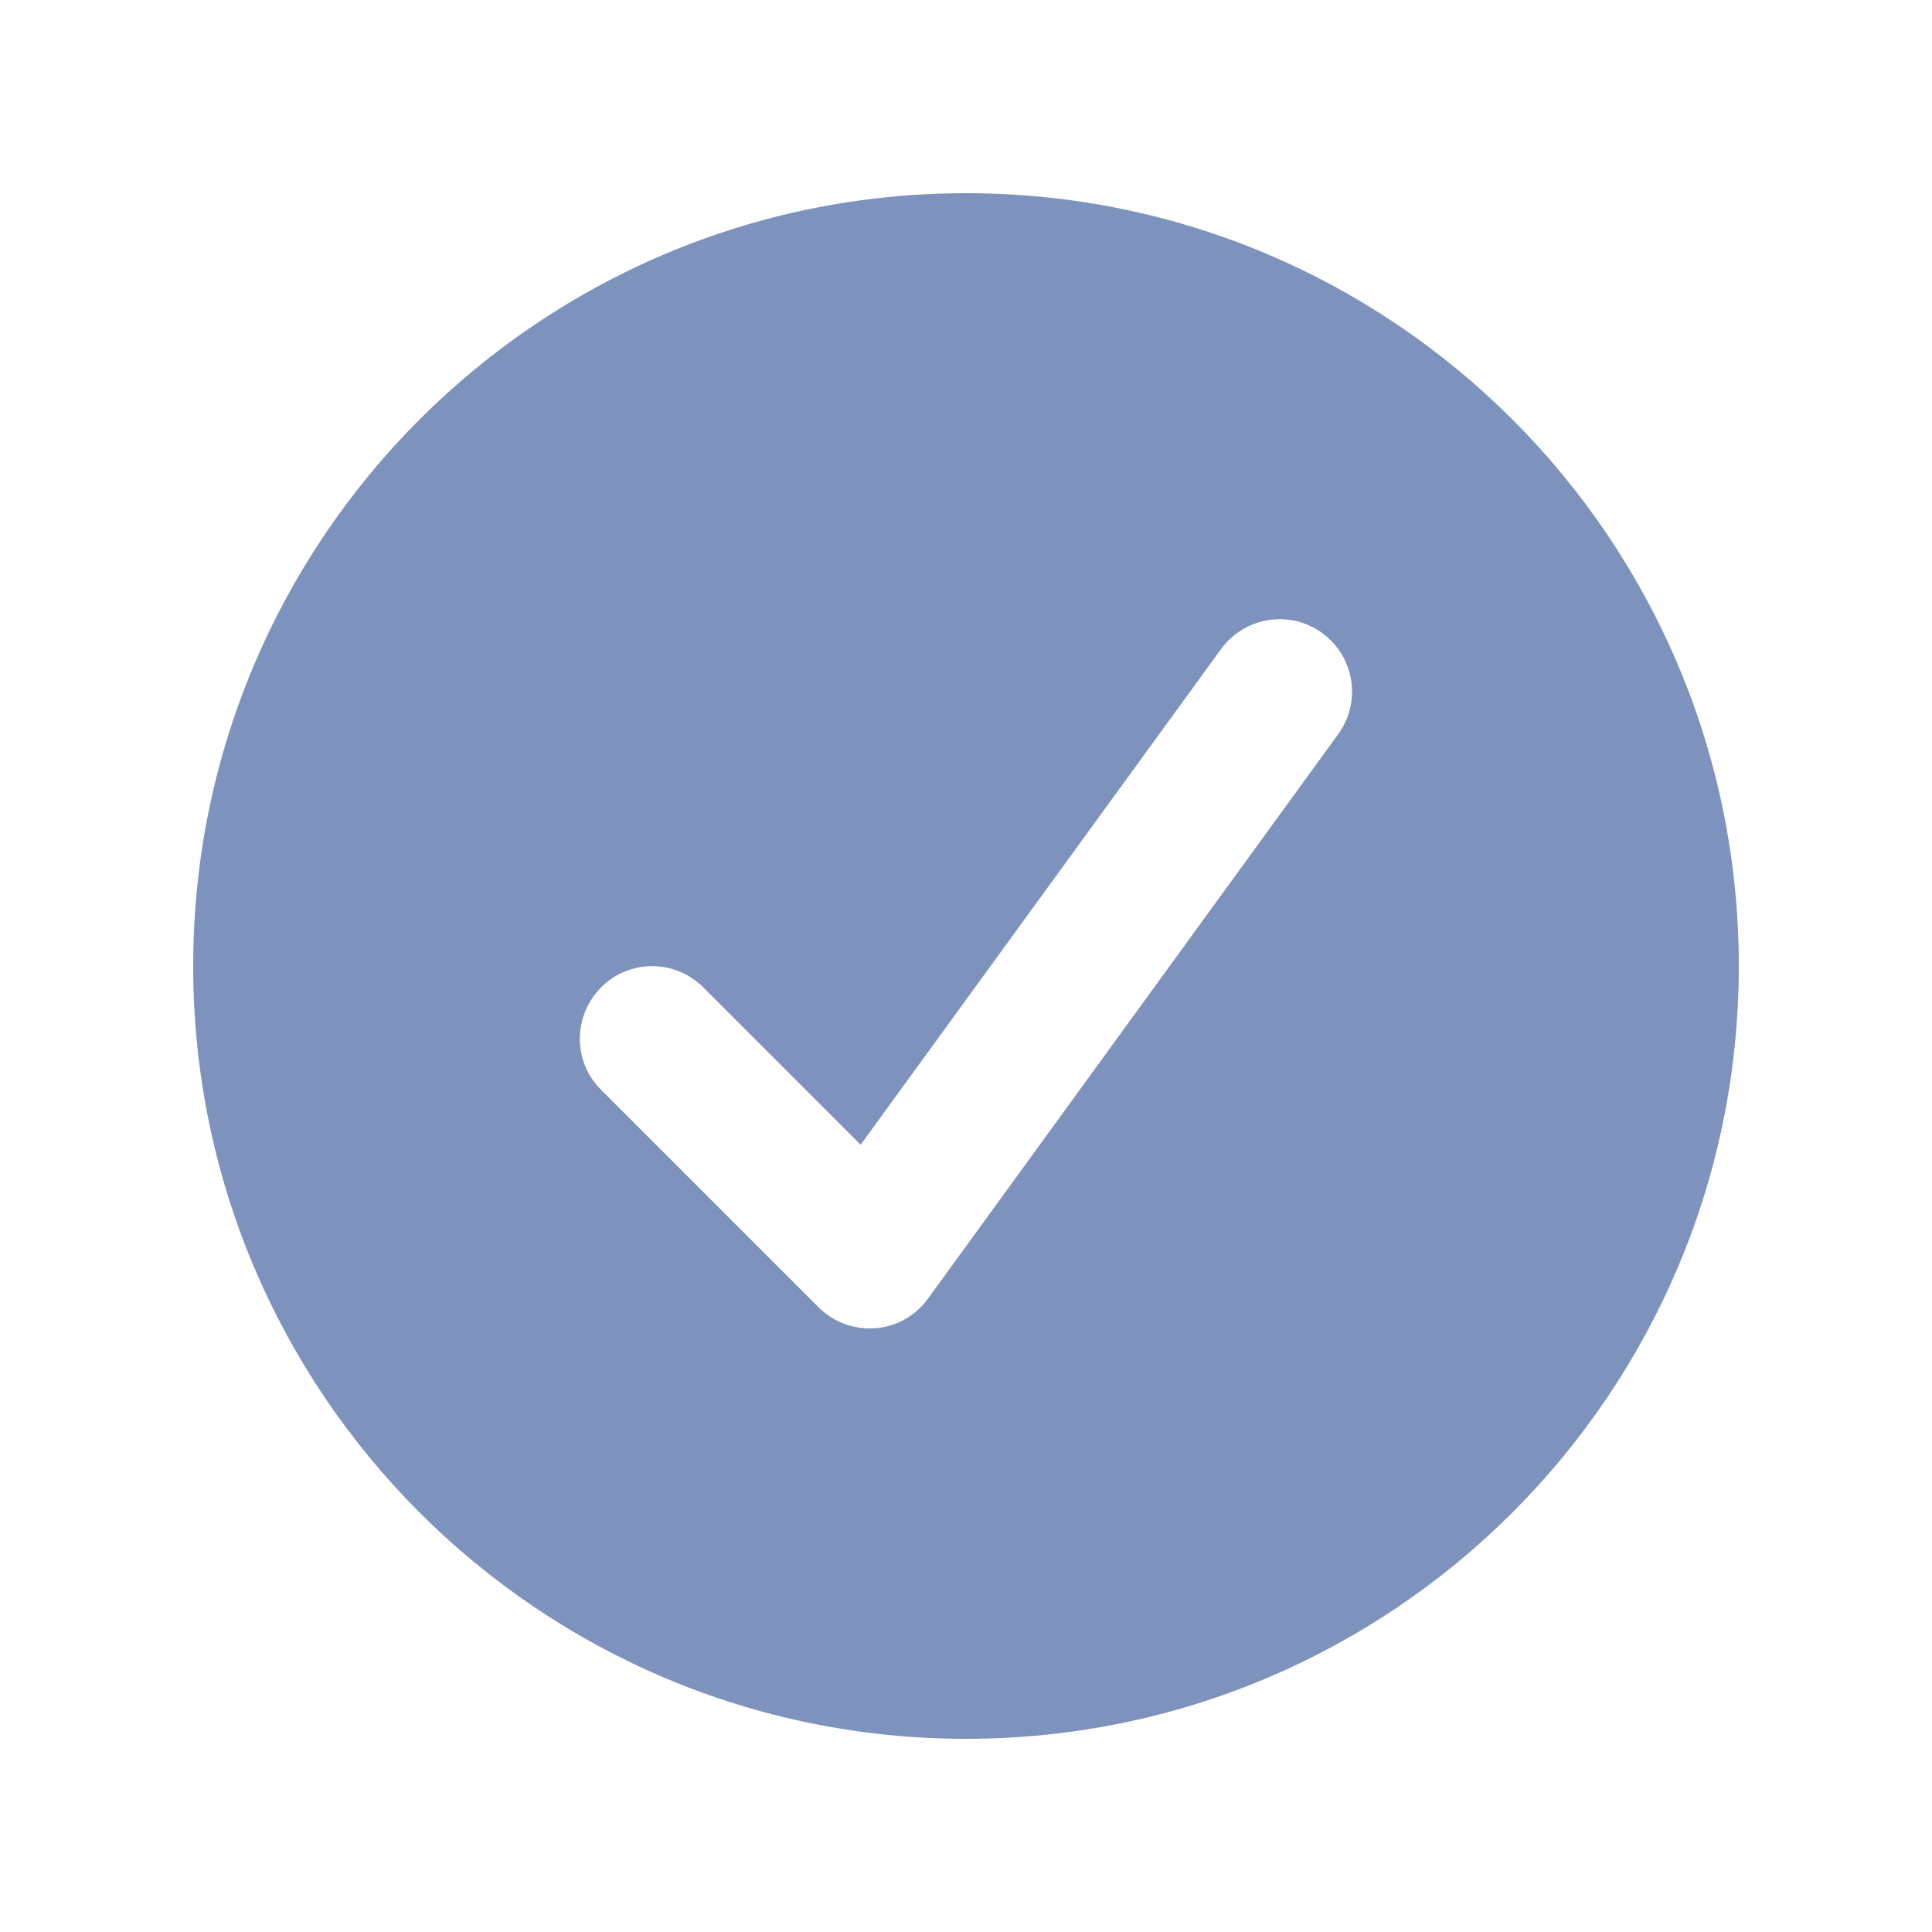
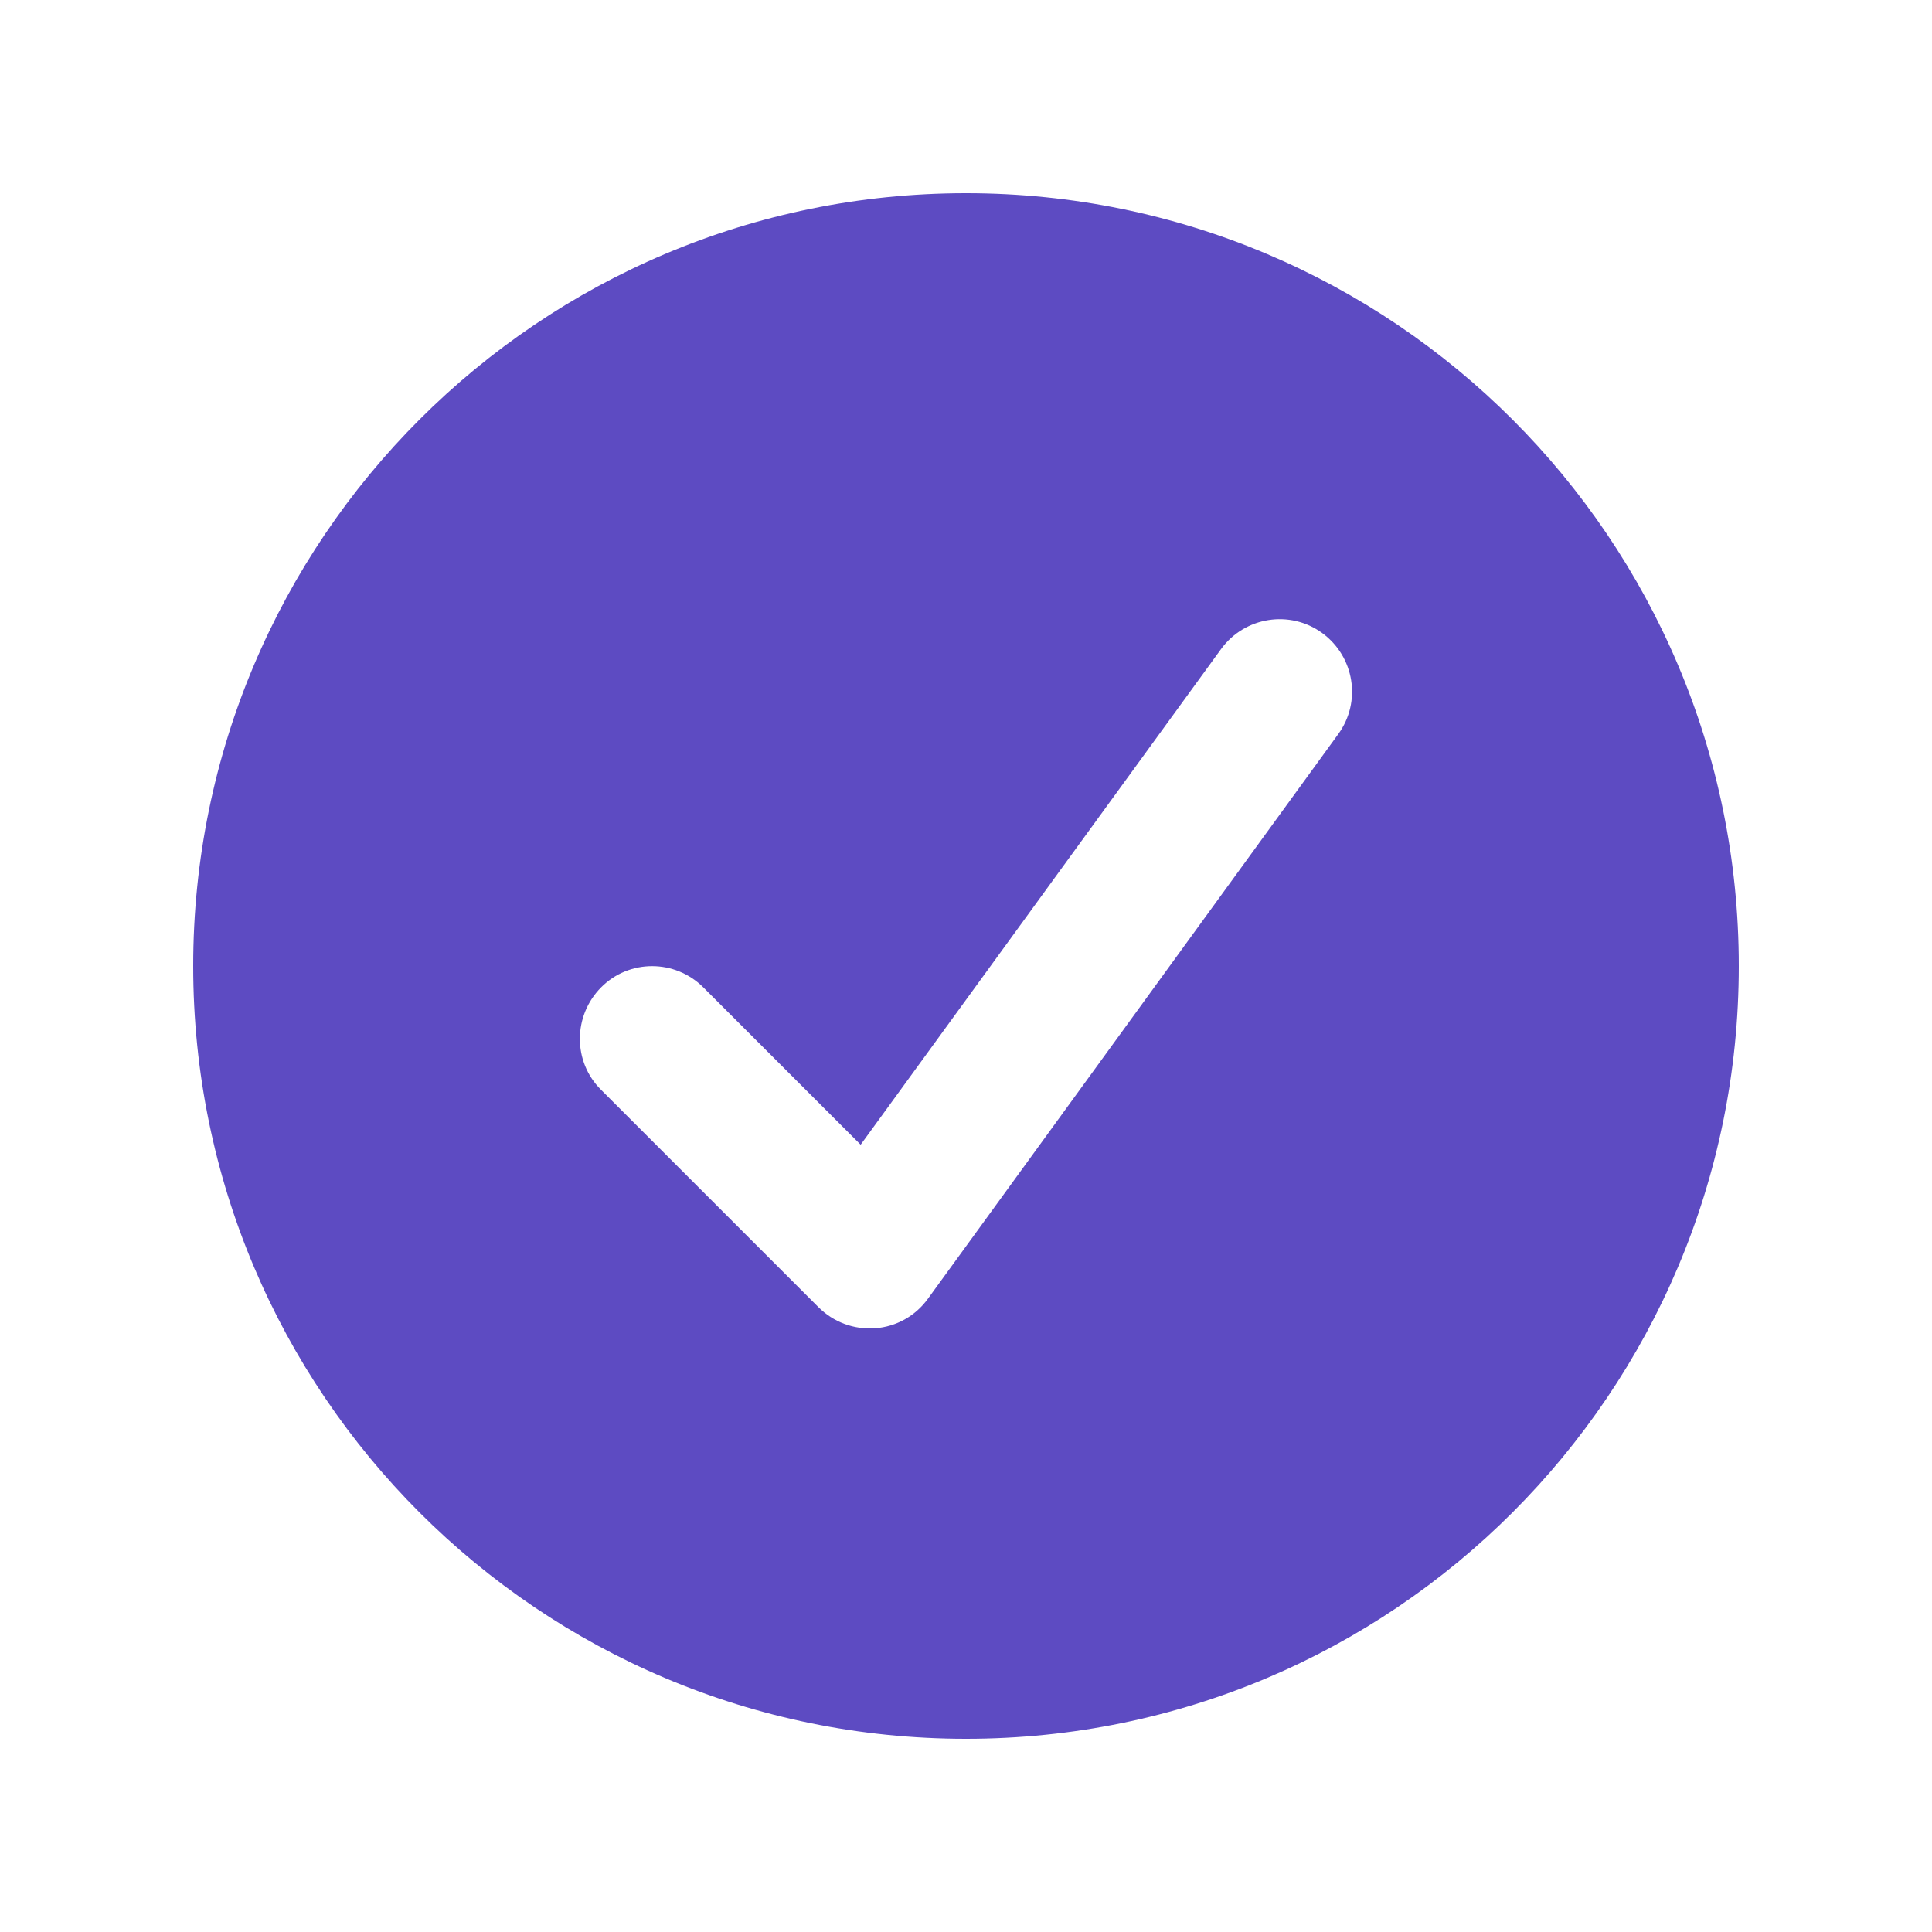
<svg xmlns="http://www.w3.org/2000/svg" viewBox="0 0 640 640">
-   <path fill="rgb(125, 146, 188)" d="M320 576C178.6 576 64 461.4 64 320C64 178.6 178.6 64 320 64C461.4 64 576 178.6 576 320C576 461.4 461.4 576 320 576zM438 209.7C427.3 201.9 412.3 204.3 404.5 215L285.1 379.2L233 327.1C223.6 317.7 208.4 317.7 199.1 327.1C189.8 336.5 189.7 351.7 199.1 361L271.1 433C276.1 438 282.9 440.5 289.9 440C296.9 439.5 303.3 435.9 307.4 430.2L443.3 243.2C451.1 232.5 448.7 217.5 438 209.7z" />
+   <path fill="rgb(93, 75, 194)" d="M320 576C178.6 576 64 461.4 64 320C64 178.6 178.6 64 320 64C461.4 64 576 178.6 576 320C576 461.4 461.4 576 320 576zM438 209.7C427.3 201.9 412.3 204.3 404.5 215L285.1 379.2L233 327.1C223.6 317.7 208.4 317.7 199.1 327.1C189.8 336.5 189.7 351.7 199.1 361L271.1 433C276.1 438 282.9 440.5 289.9 440C296.9 439.5 303.3 435.9 307.4 430.2L443.3 243.2C451.1 232.5 448.7 217.5 438 209.7z" />
</svg>
